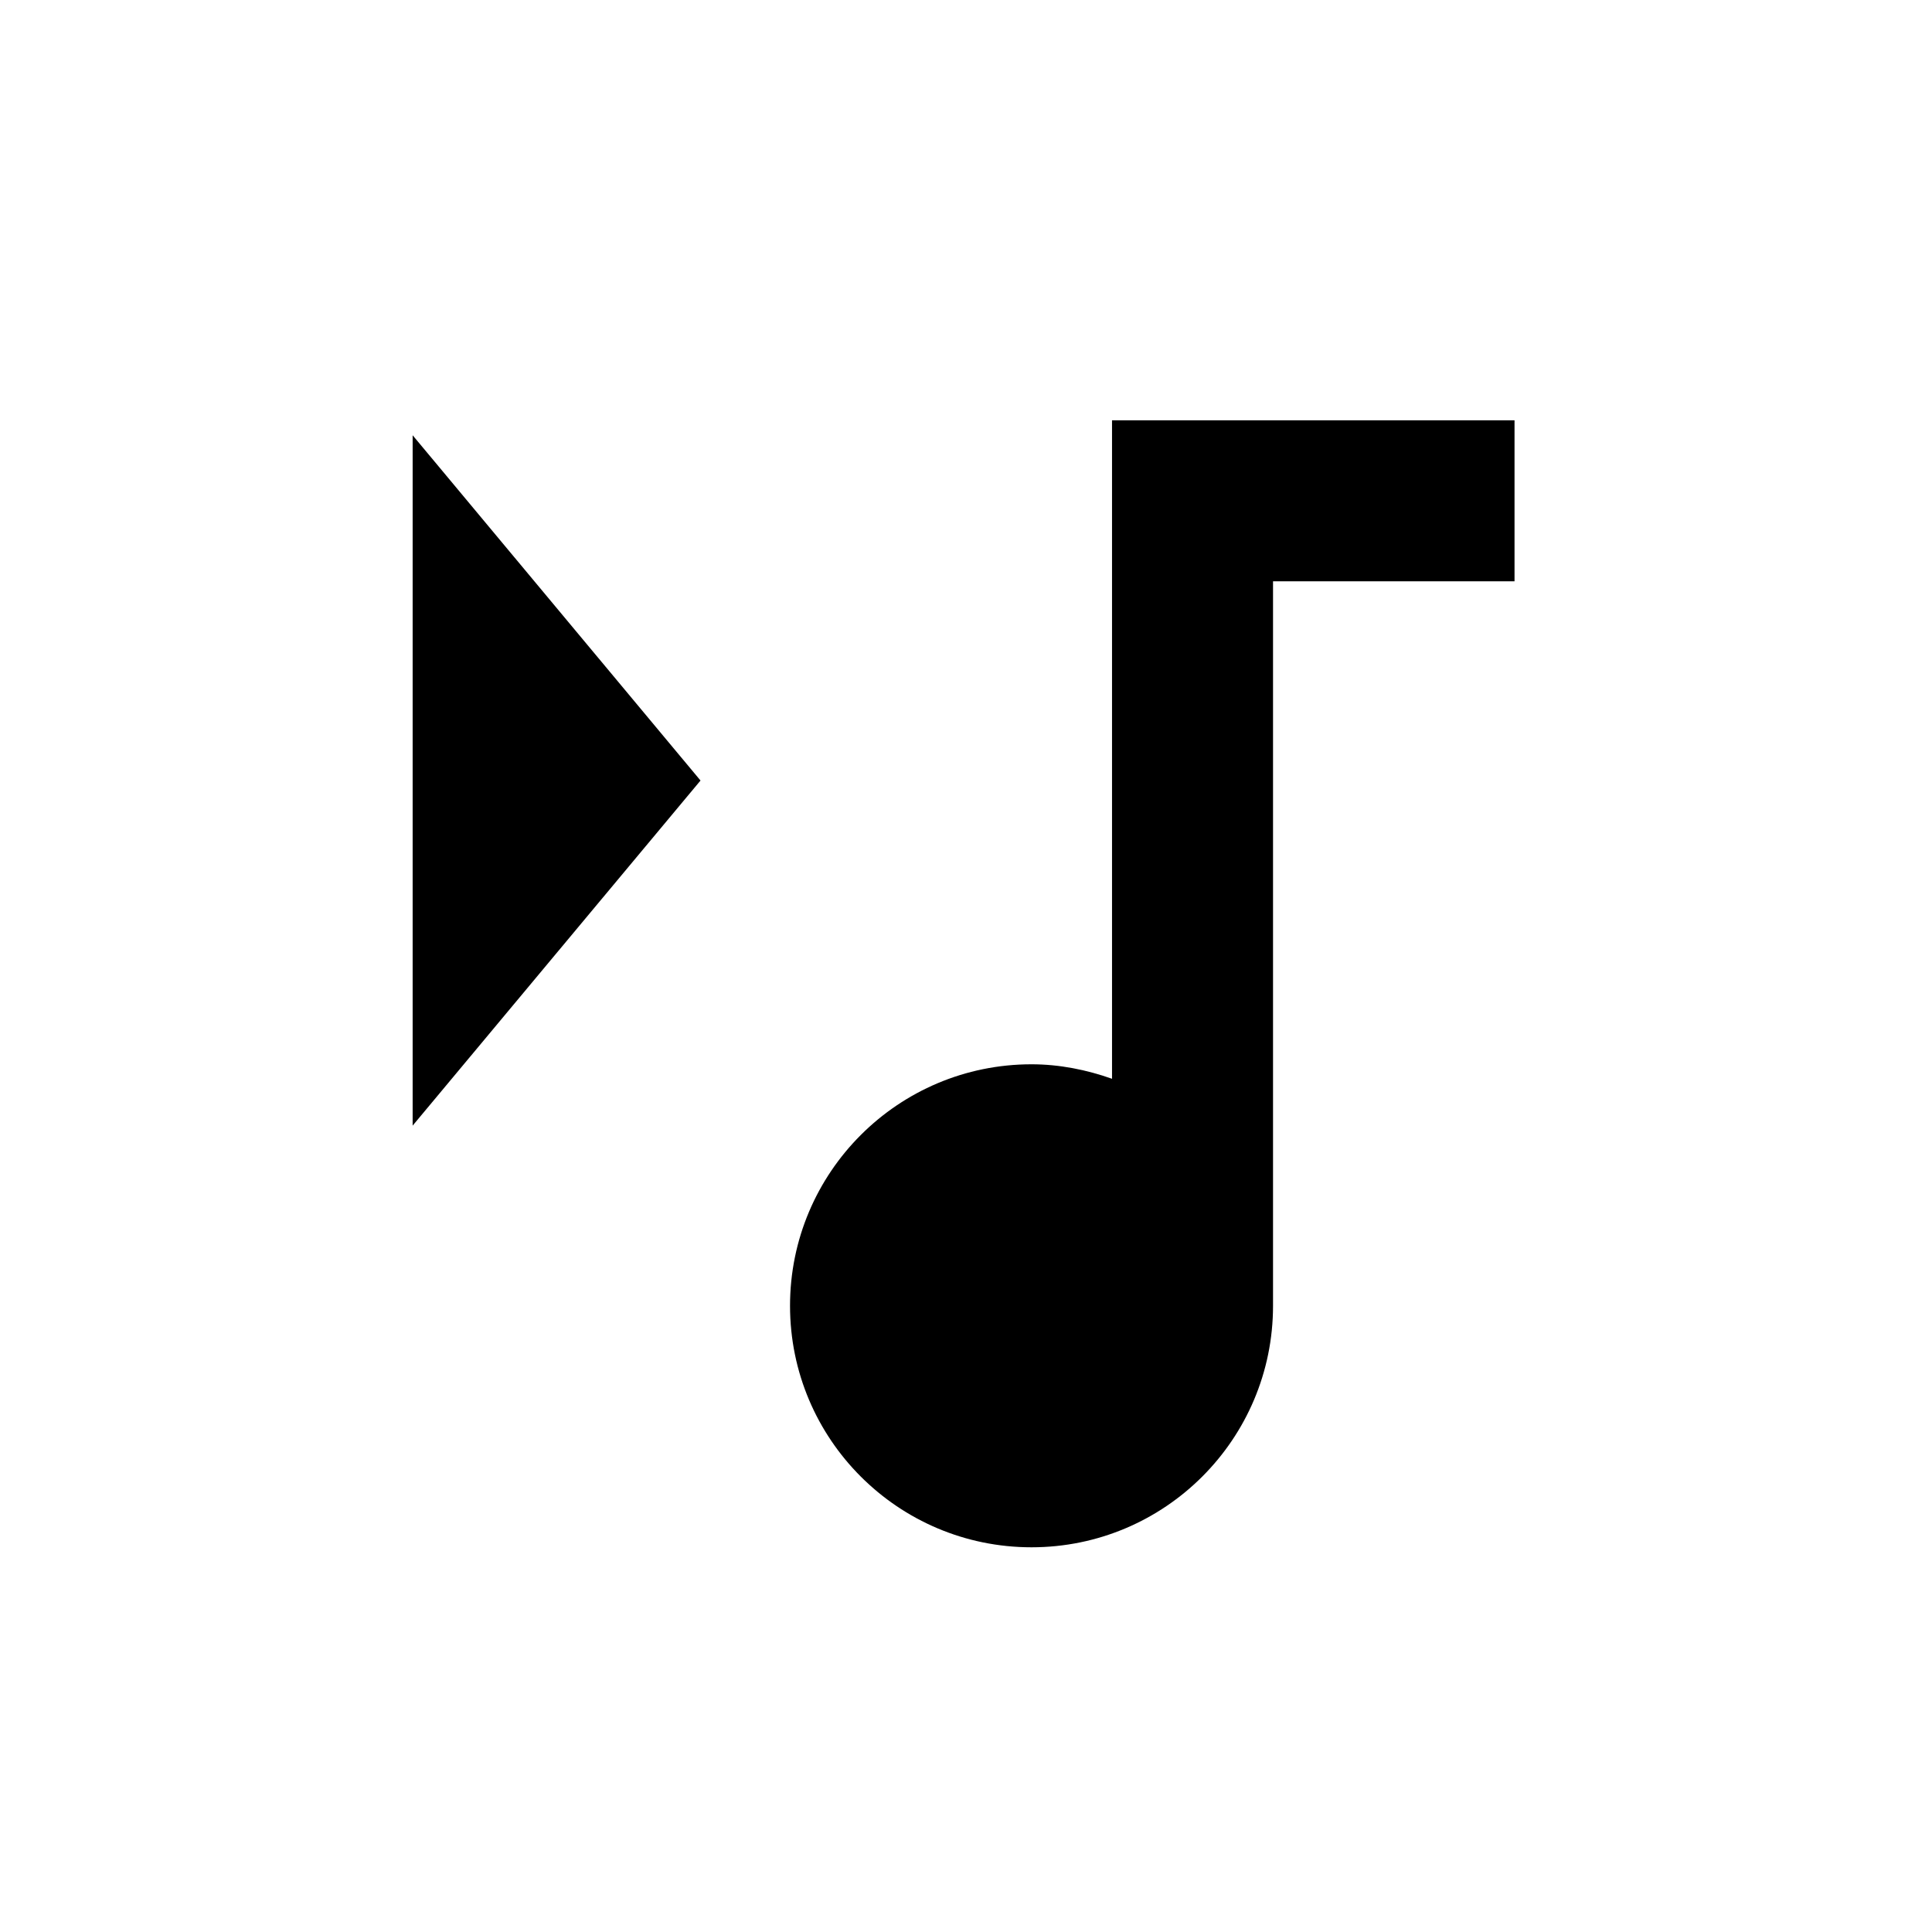
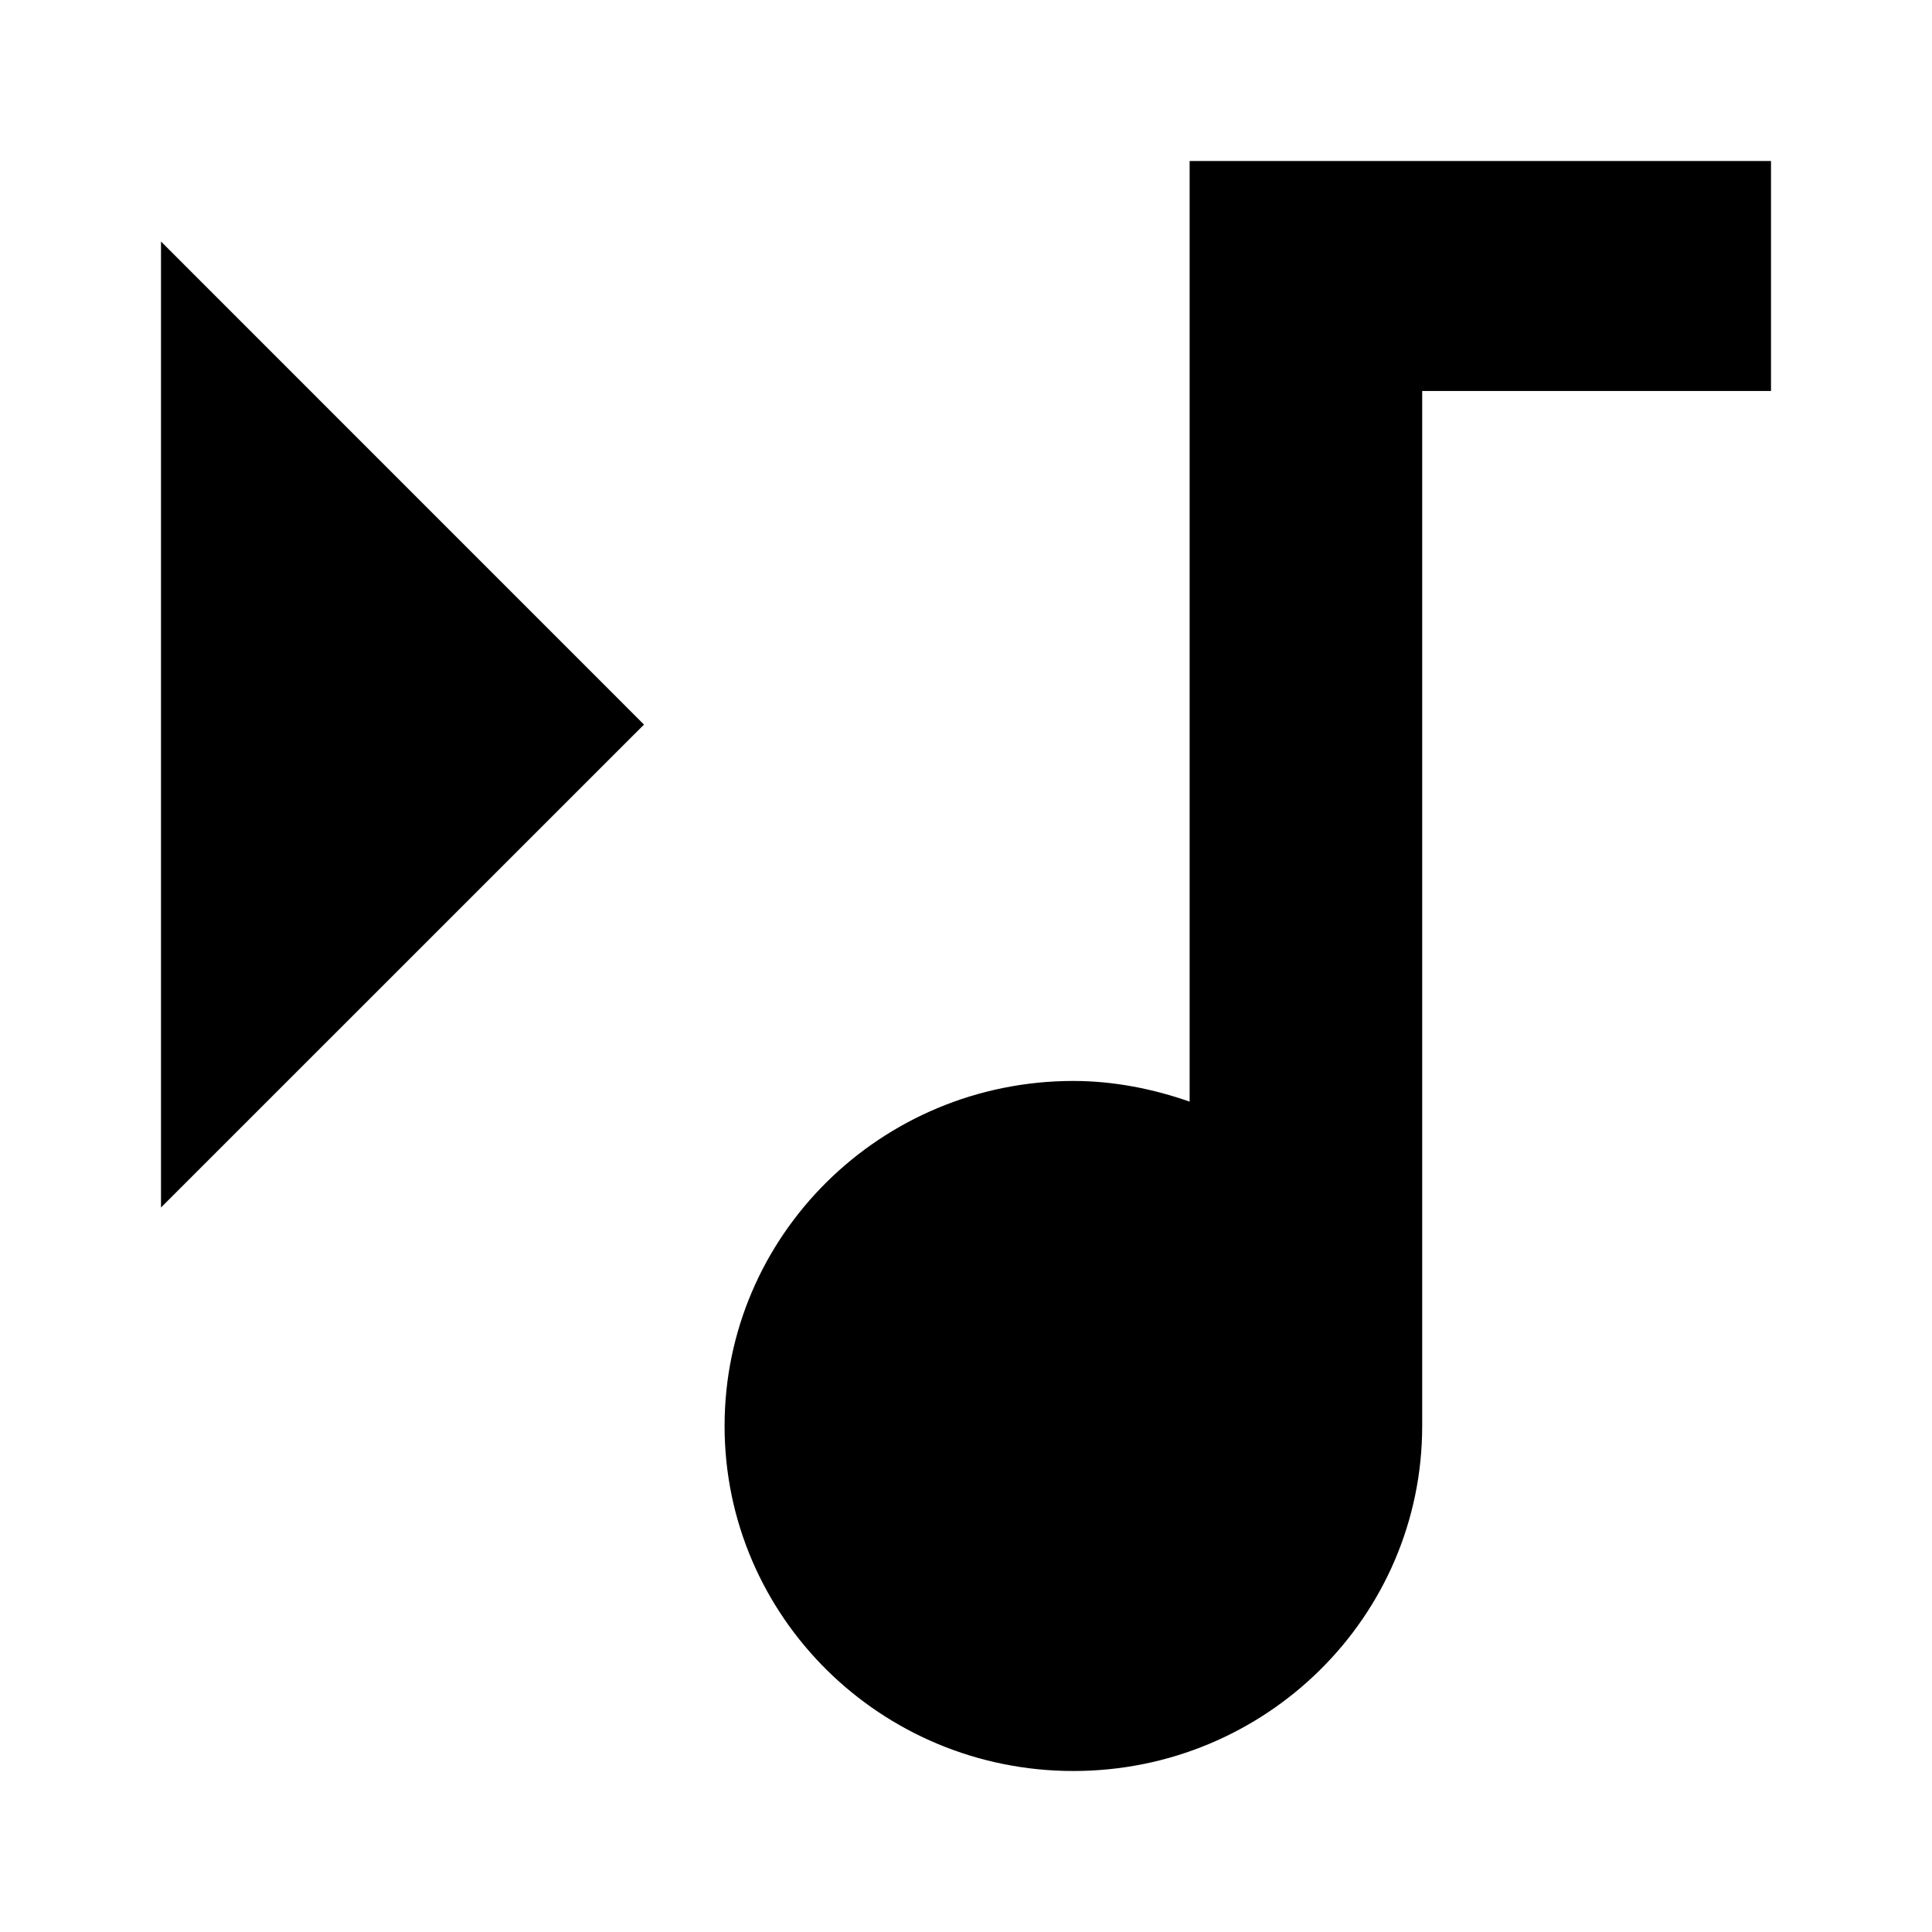
<svg xmlns="http://www.w3.org/2000/svg" id="svg3717" width="24" height="24" version="1.1" viewBox="0 0 24 24">
-   <path id="path3715" d="m13.814 5.221v8.18c-0.31-0.11-0.65-0.18-1-0.18a3 3 0 0 0-3 3 3 3 0 0 0 3 3 3 3 0 0 0 3-3v-9h3v-2h-5zm-8.688 0.186v8.576l3.576-4.287-3.576-4.289z" fill="#000" />
+   <path id="path3715" d="m2 3v12l6-5.999zm12.778-1v11.685c-0.448-0.157-0.939-0.257-1.444-0.257a4.333 4.286 0 0 0-4.333 4.286 4.333 4.286 0 0 0 4.333 4.286 4.333 4.286 0 0 0 4.333-4.286v-12.857h4.333v-2.857h-7.222z" stroke-width="1.088" fill="#000" />
</svg>
